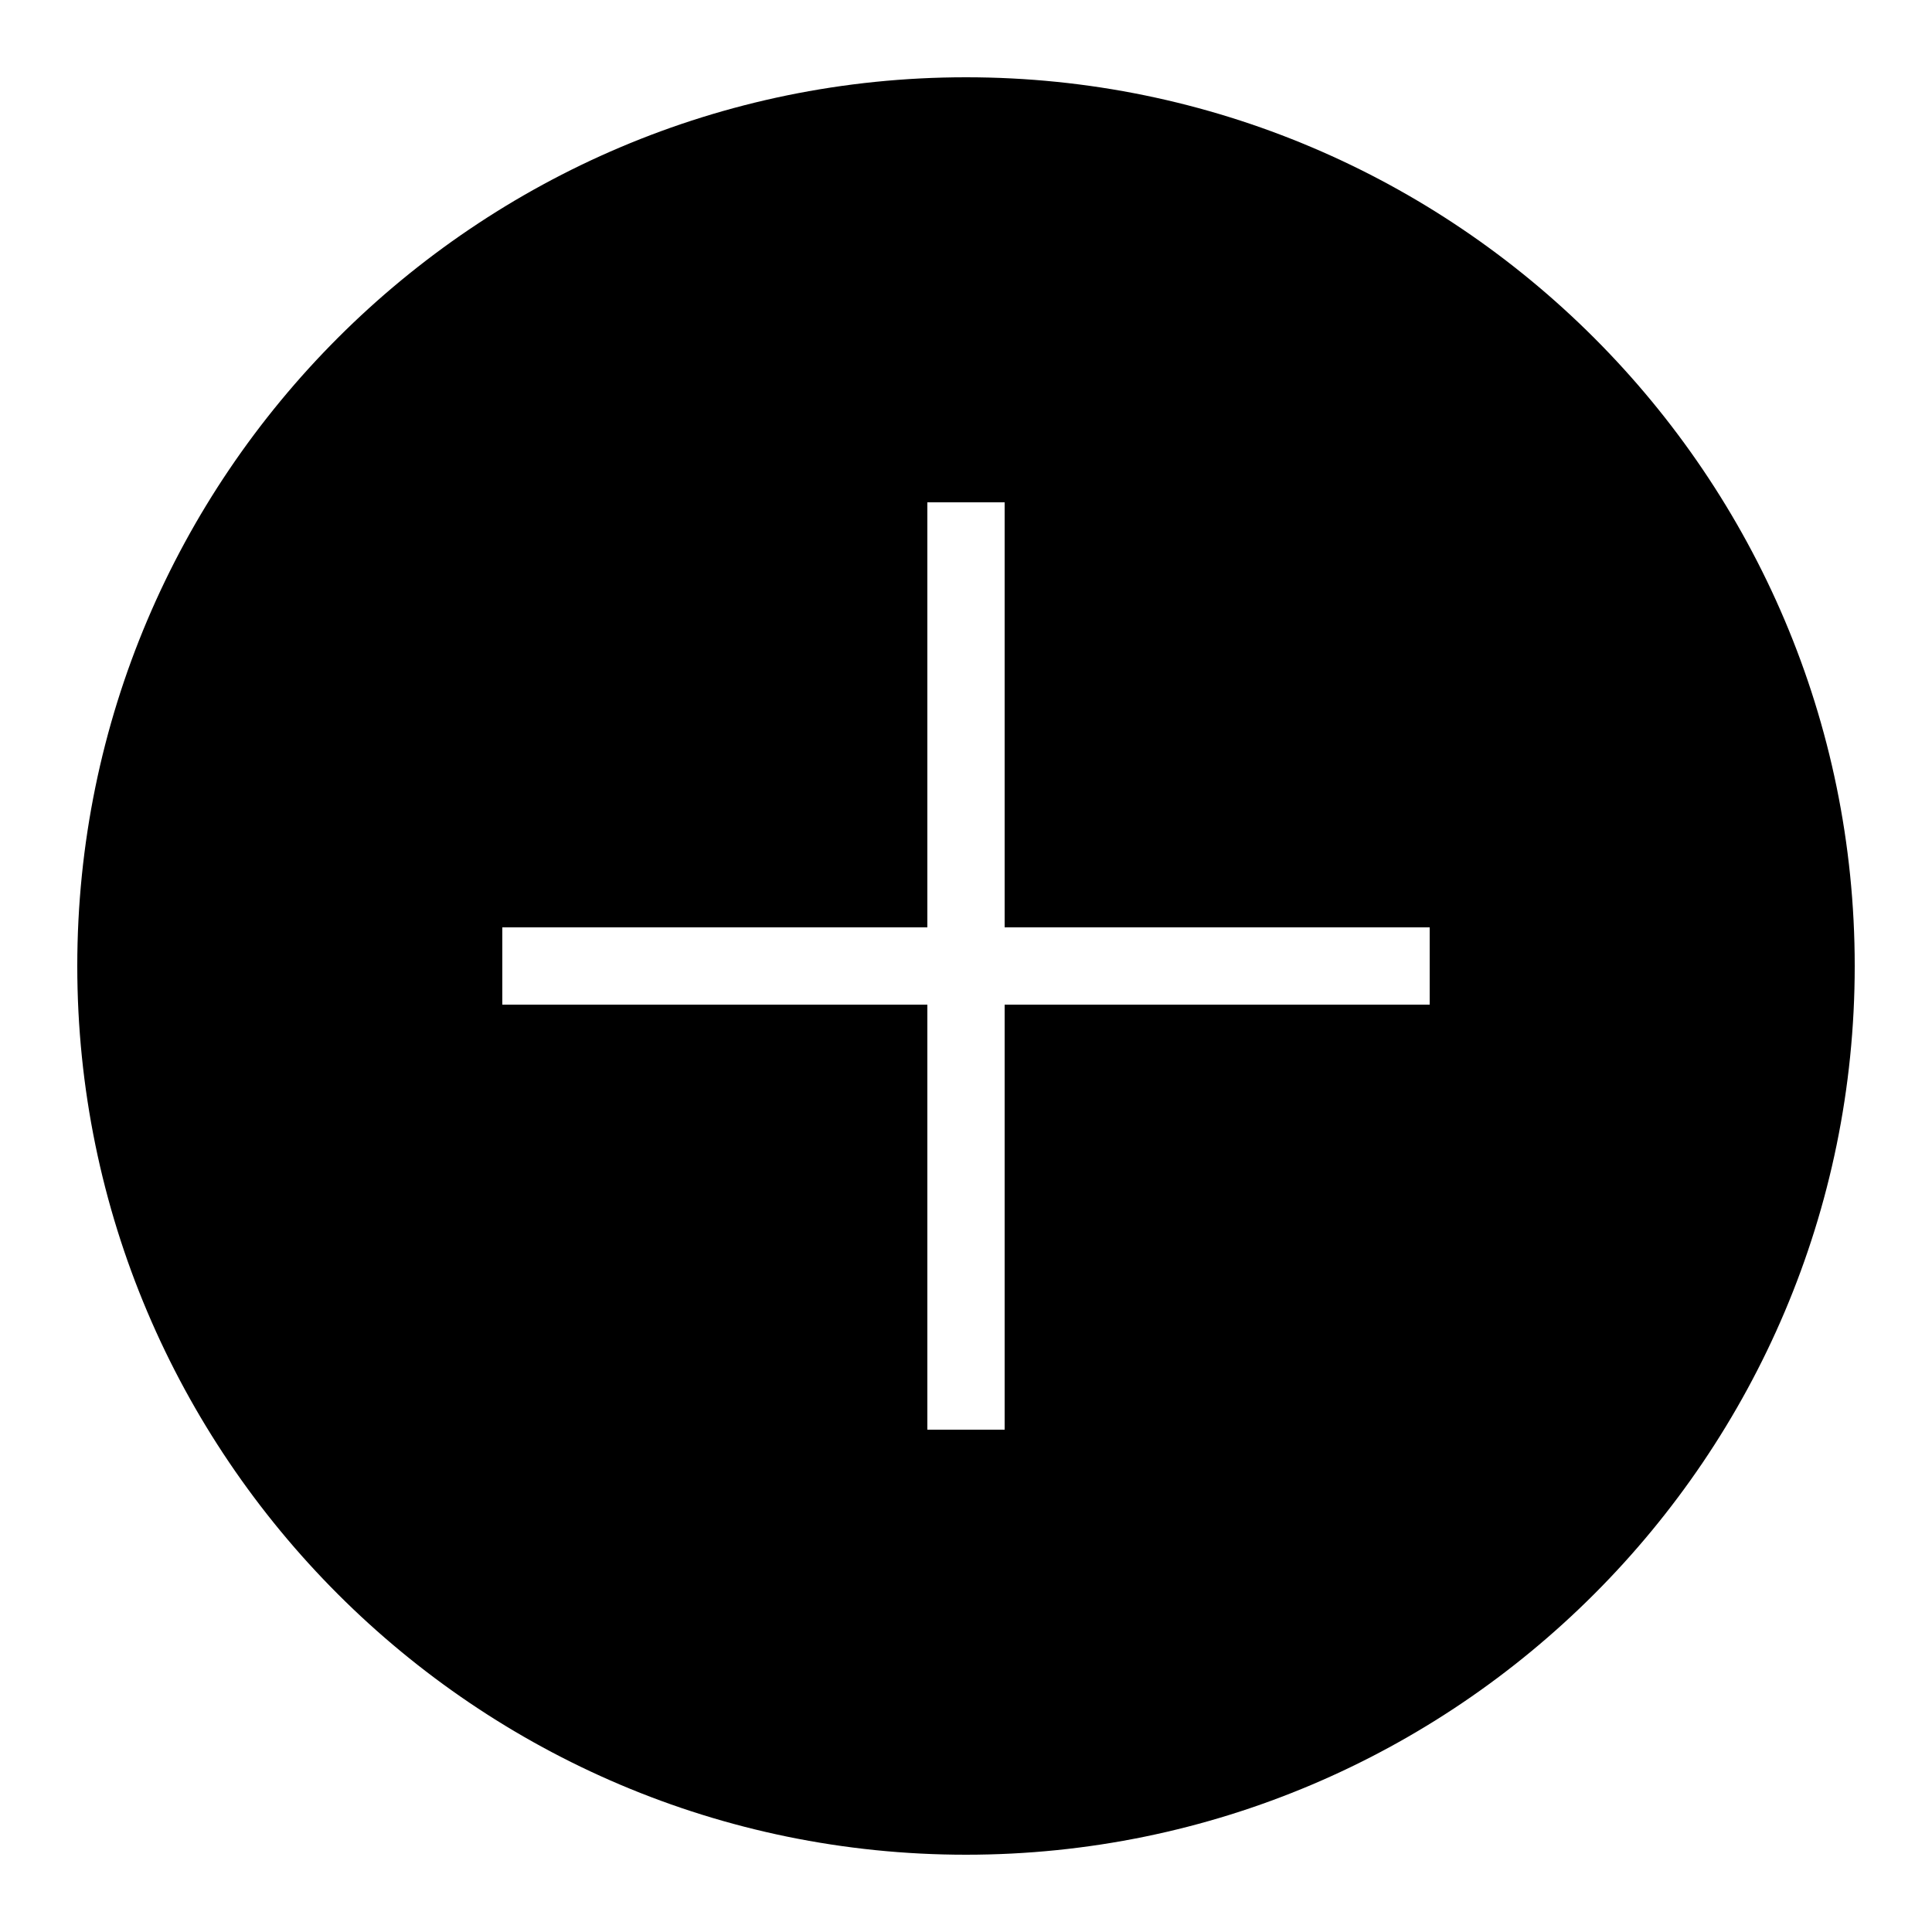
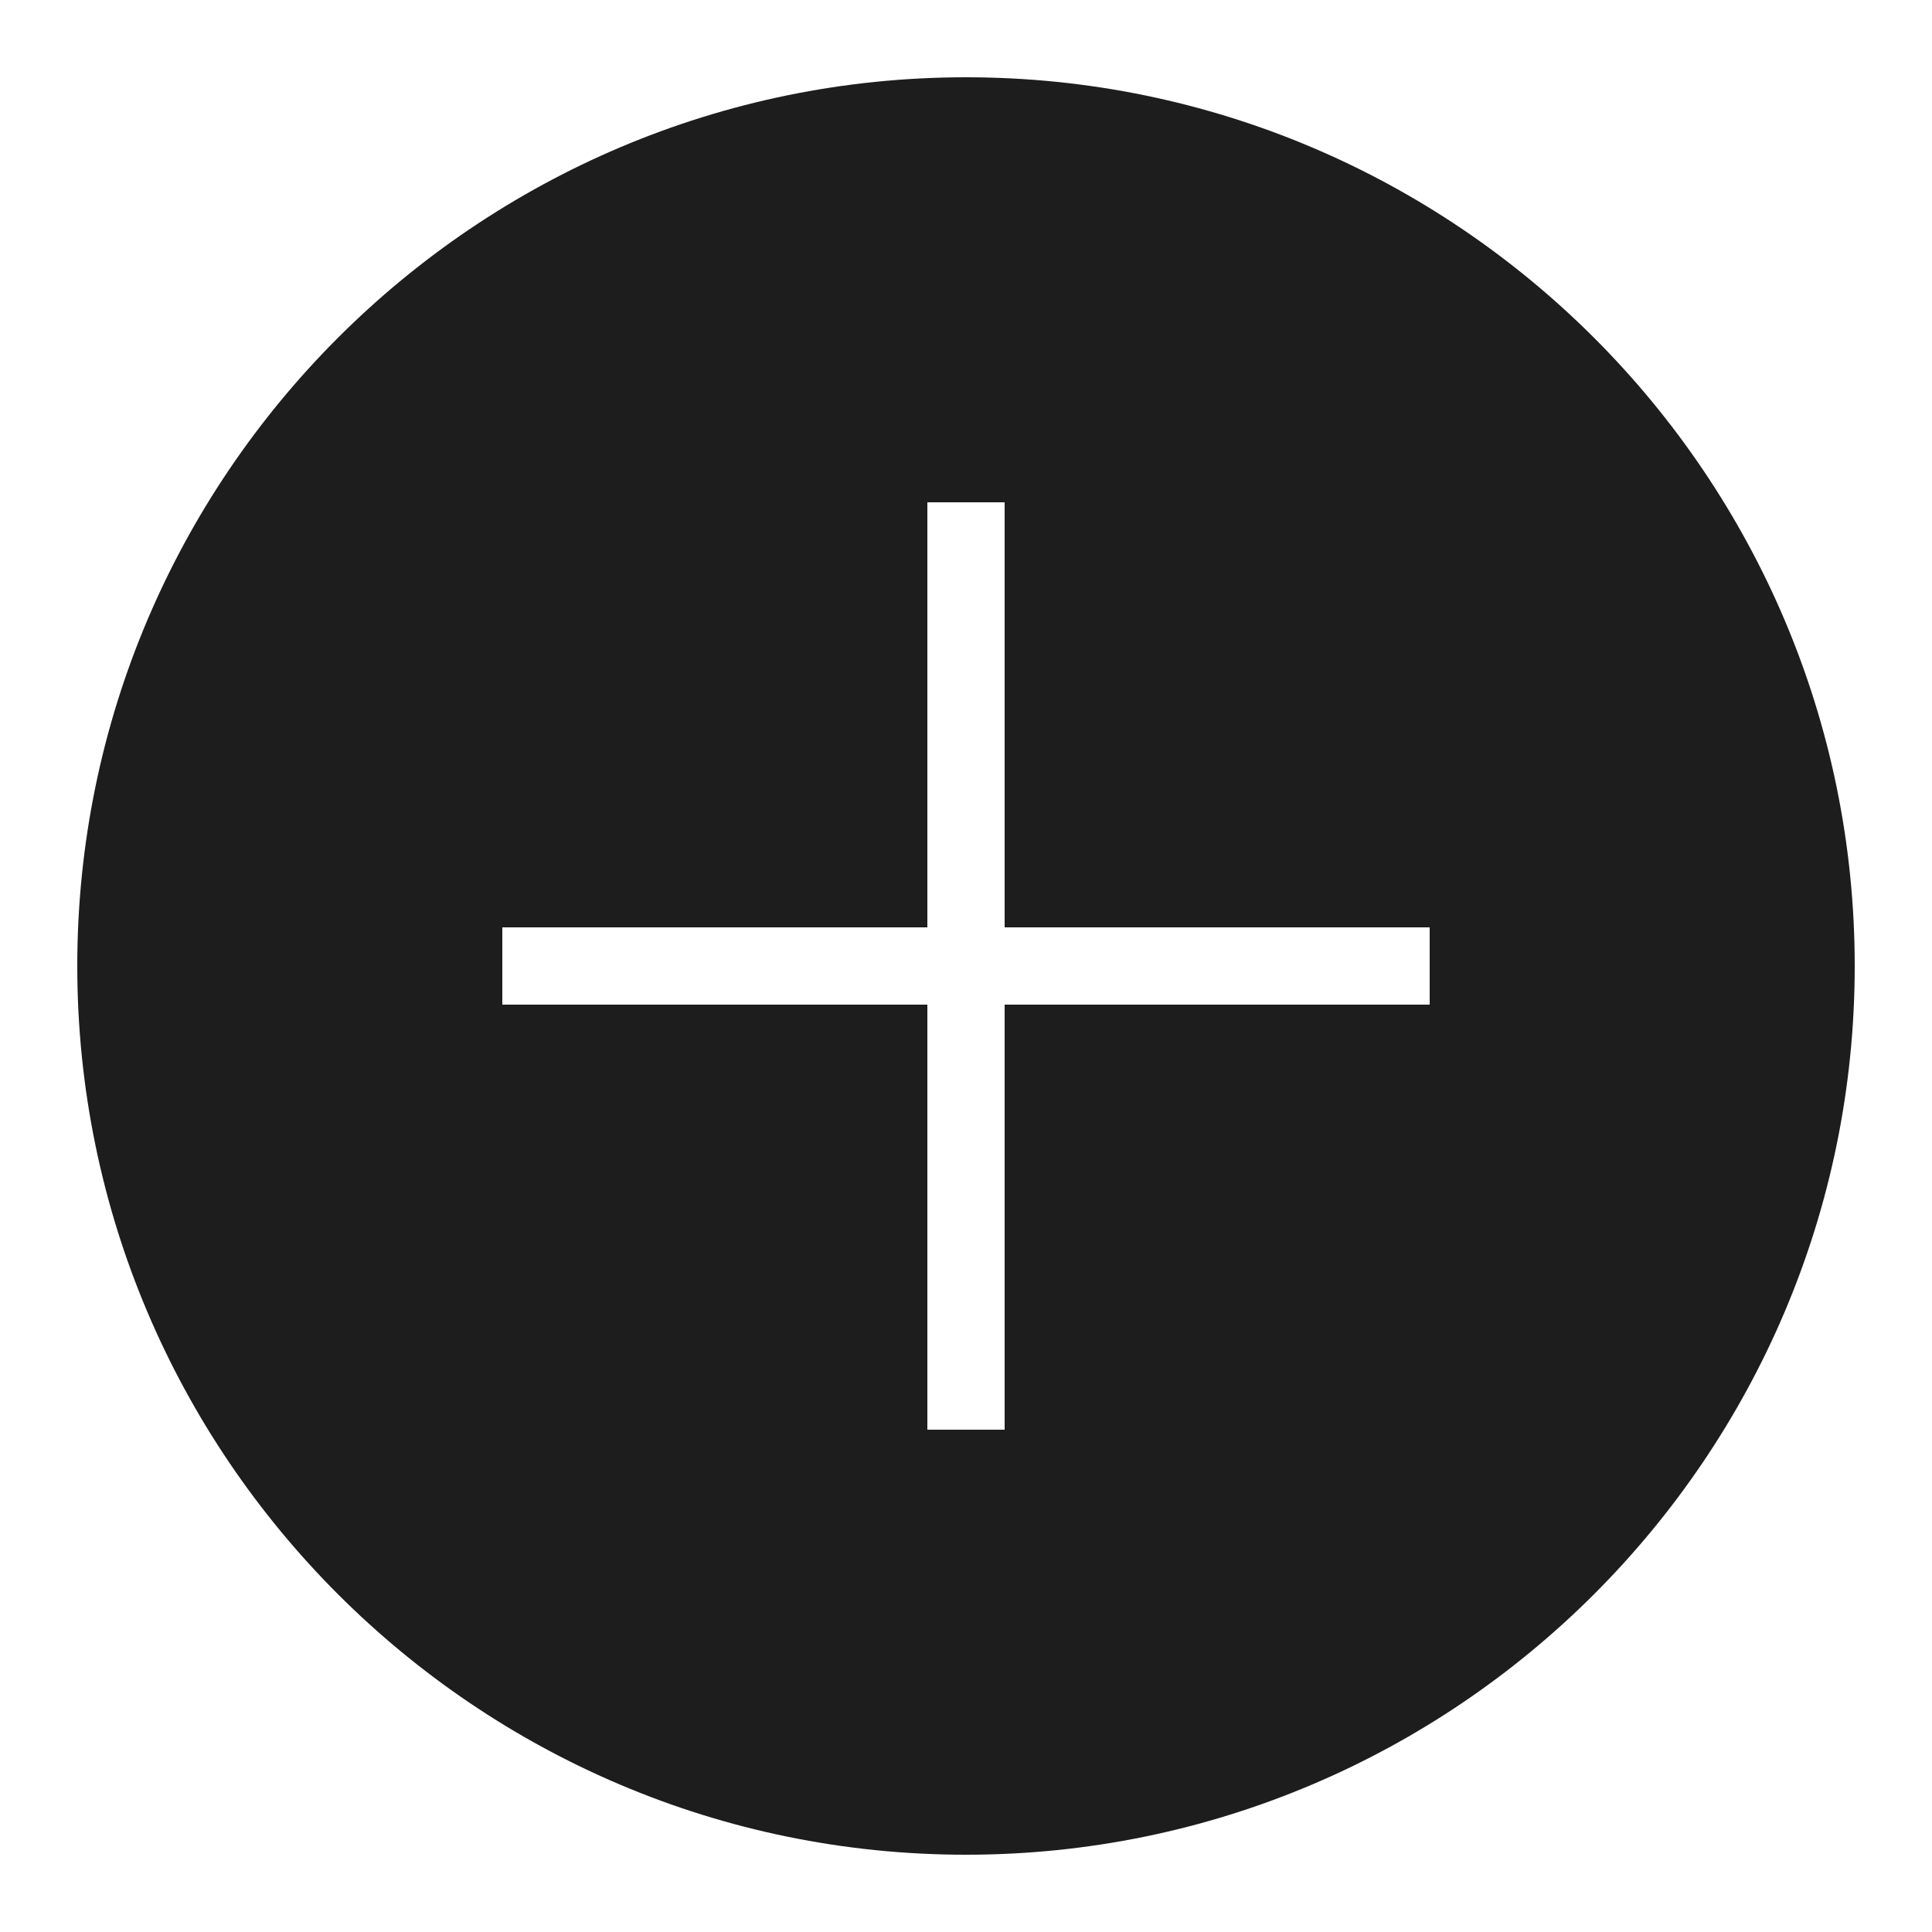
- <svg xmlns="http://www.w3.org/2000/svg" fill="#000000" viewBox="0 0 50 50" width="50px" height="50px">
+ <svg xmlns="http://www.w3.org/2000/svg" fill="#1d1d1d" viewBox="0 0 50 50" width="50px" height="50px">
  <path d="M25,2C12.317,2,2,12.317,2,25s10.317,23,23,23s23-10.317,23-23S37.683,2,25,2z M37,26H26v11h-2V26H13v-2h11V13h2v11h11V26z" />
</svg>
